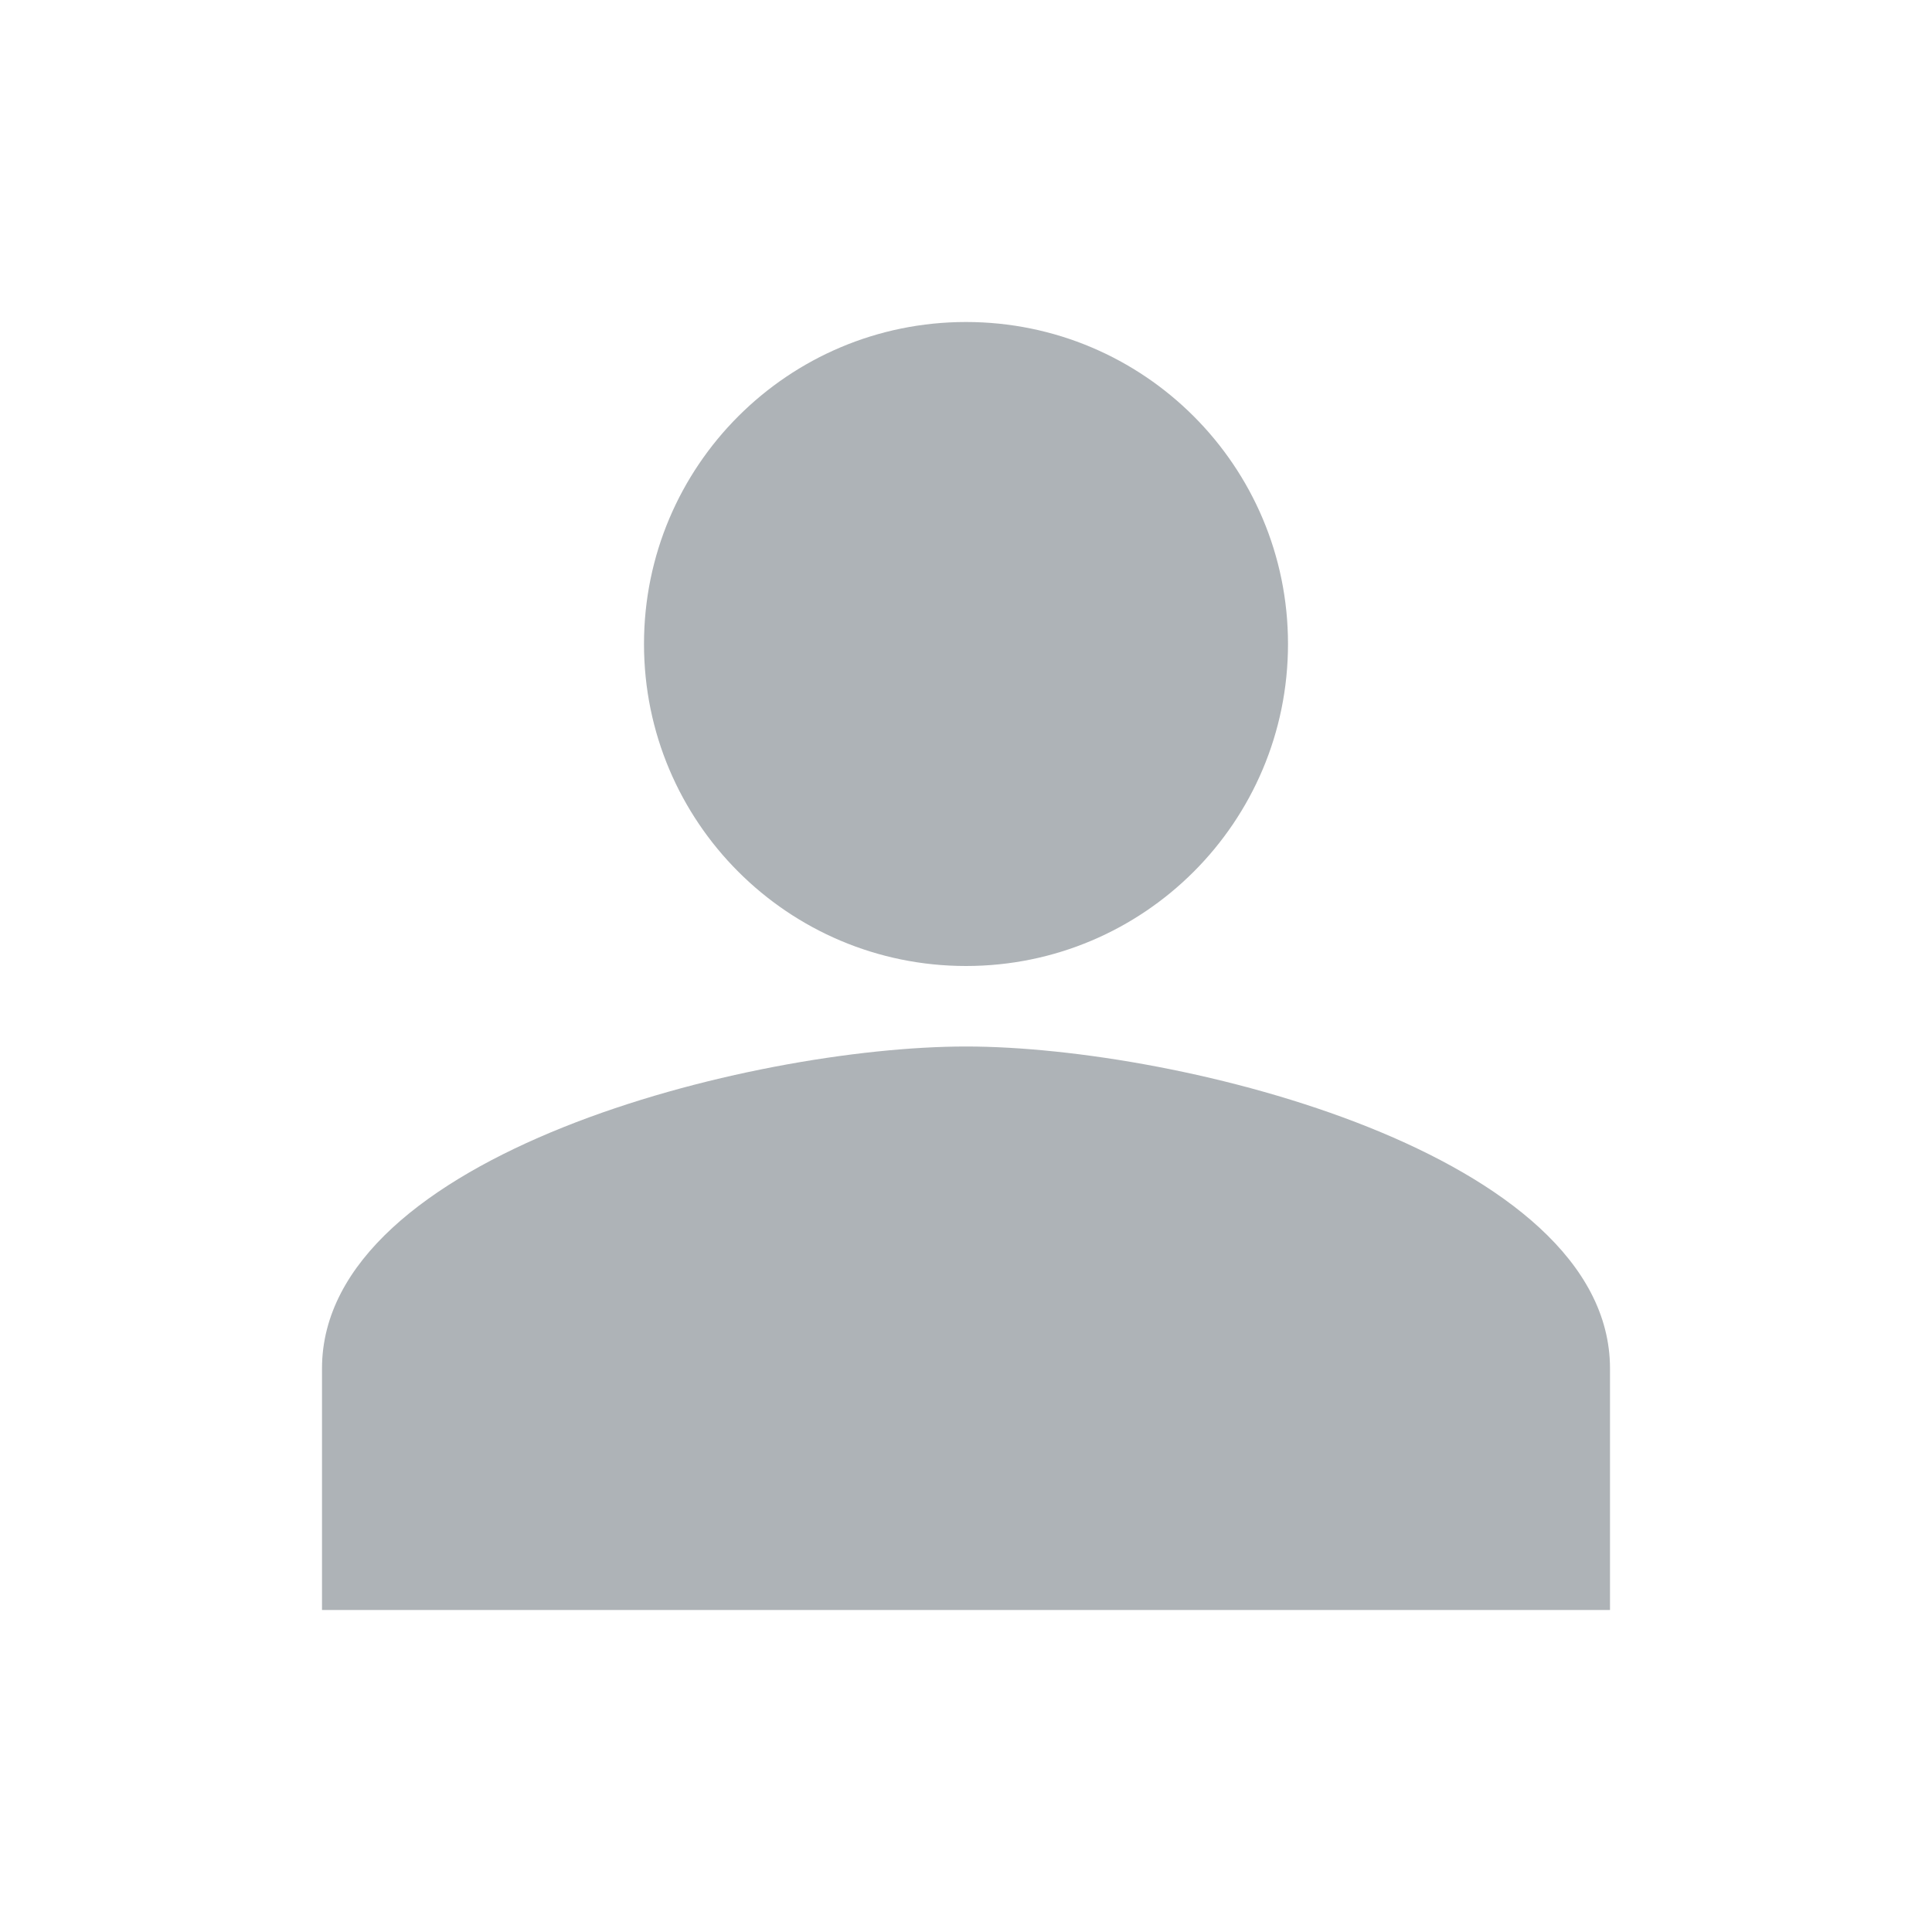
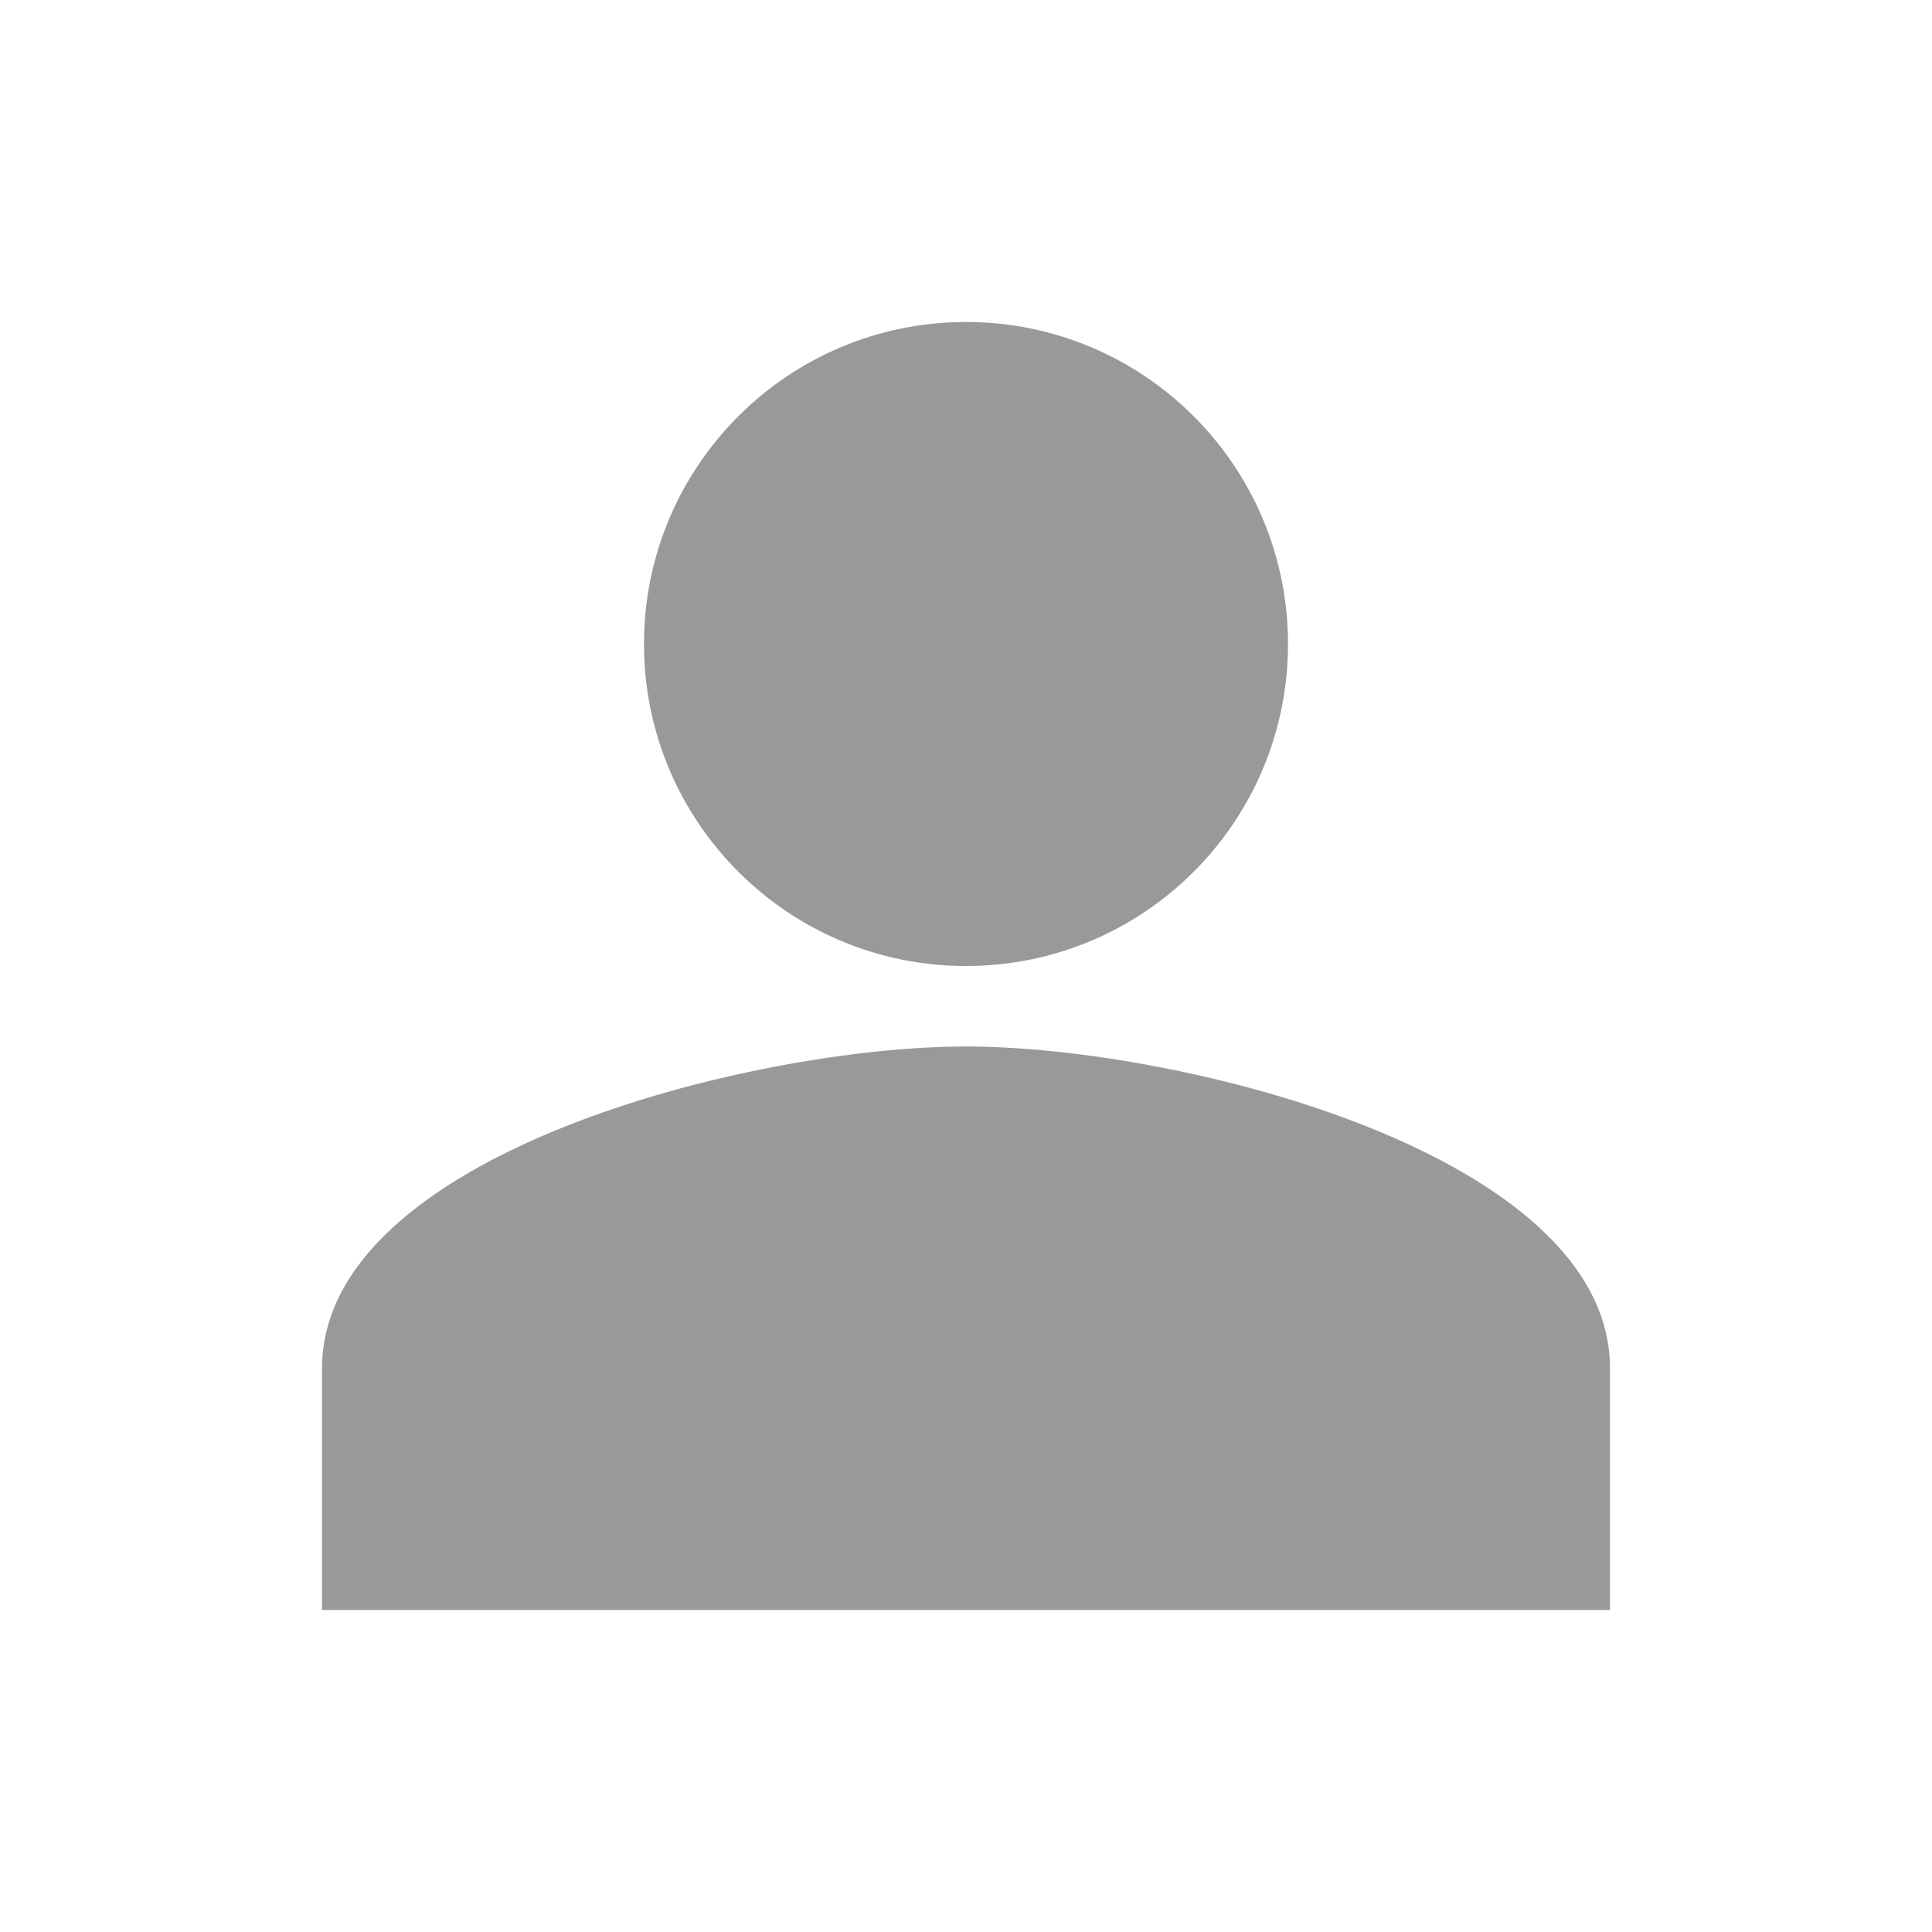
- <svg xmlns="http://www.w3.org/2000/svg" width="24" height="24" viewBox="0 0 24 24" fill="none">
-   <path opacity="0.4" fill-rule="evenodd" clip-rule="evenodd" d="M8 8C8 5.79 9.79 4 12 4C14.21 4 16 5.79 16 8C16 10.21 14.21 12 12 12C9.79 12 8 10.21 8 8ZM4 17C4 14.34 9.33 13 12 13C14.67 13 20 14.34 20 17V20H4V17Z" fill="#35414A" />
+ <svg xmlns="http://www.w3.org/2000/svg" width="24" height="24" viewBox="0 0 24 24">
+   <path opacity="0.4" fill-rule="evenodd" clip-rule="evenodd" d="M8 8C8 5.79 9.79 4 12 4C14.21 4 16 5.79 16 8C16 10.21 14.21 12 12 12C9.79 12 8 10.21 8 8ZM4 17C4 14.34 9.33 13 12 13C14.67 13 20 14.34 20 17V20H4V17Z" />
</svg>
